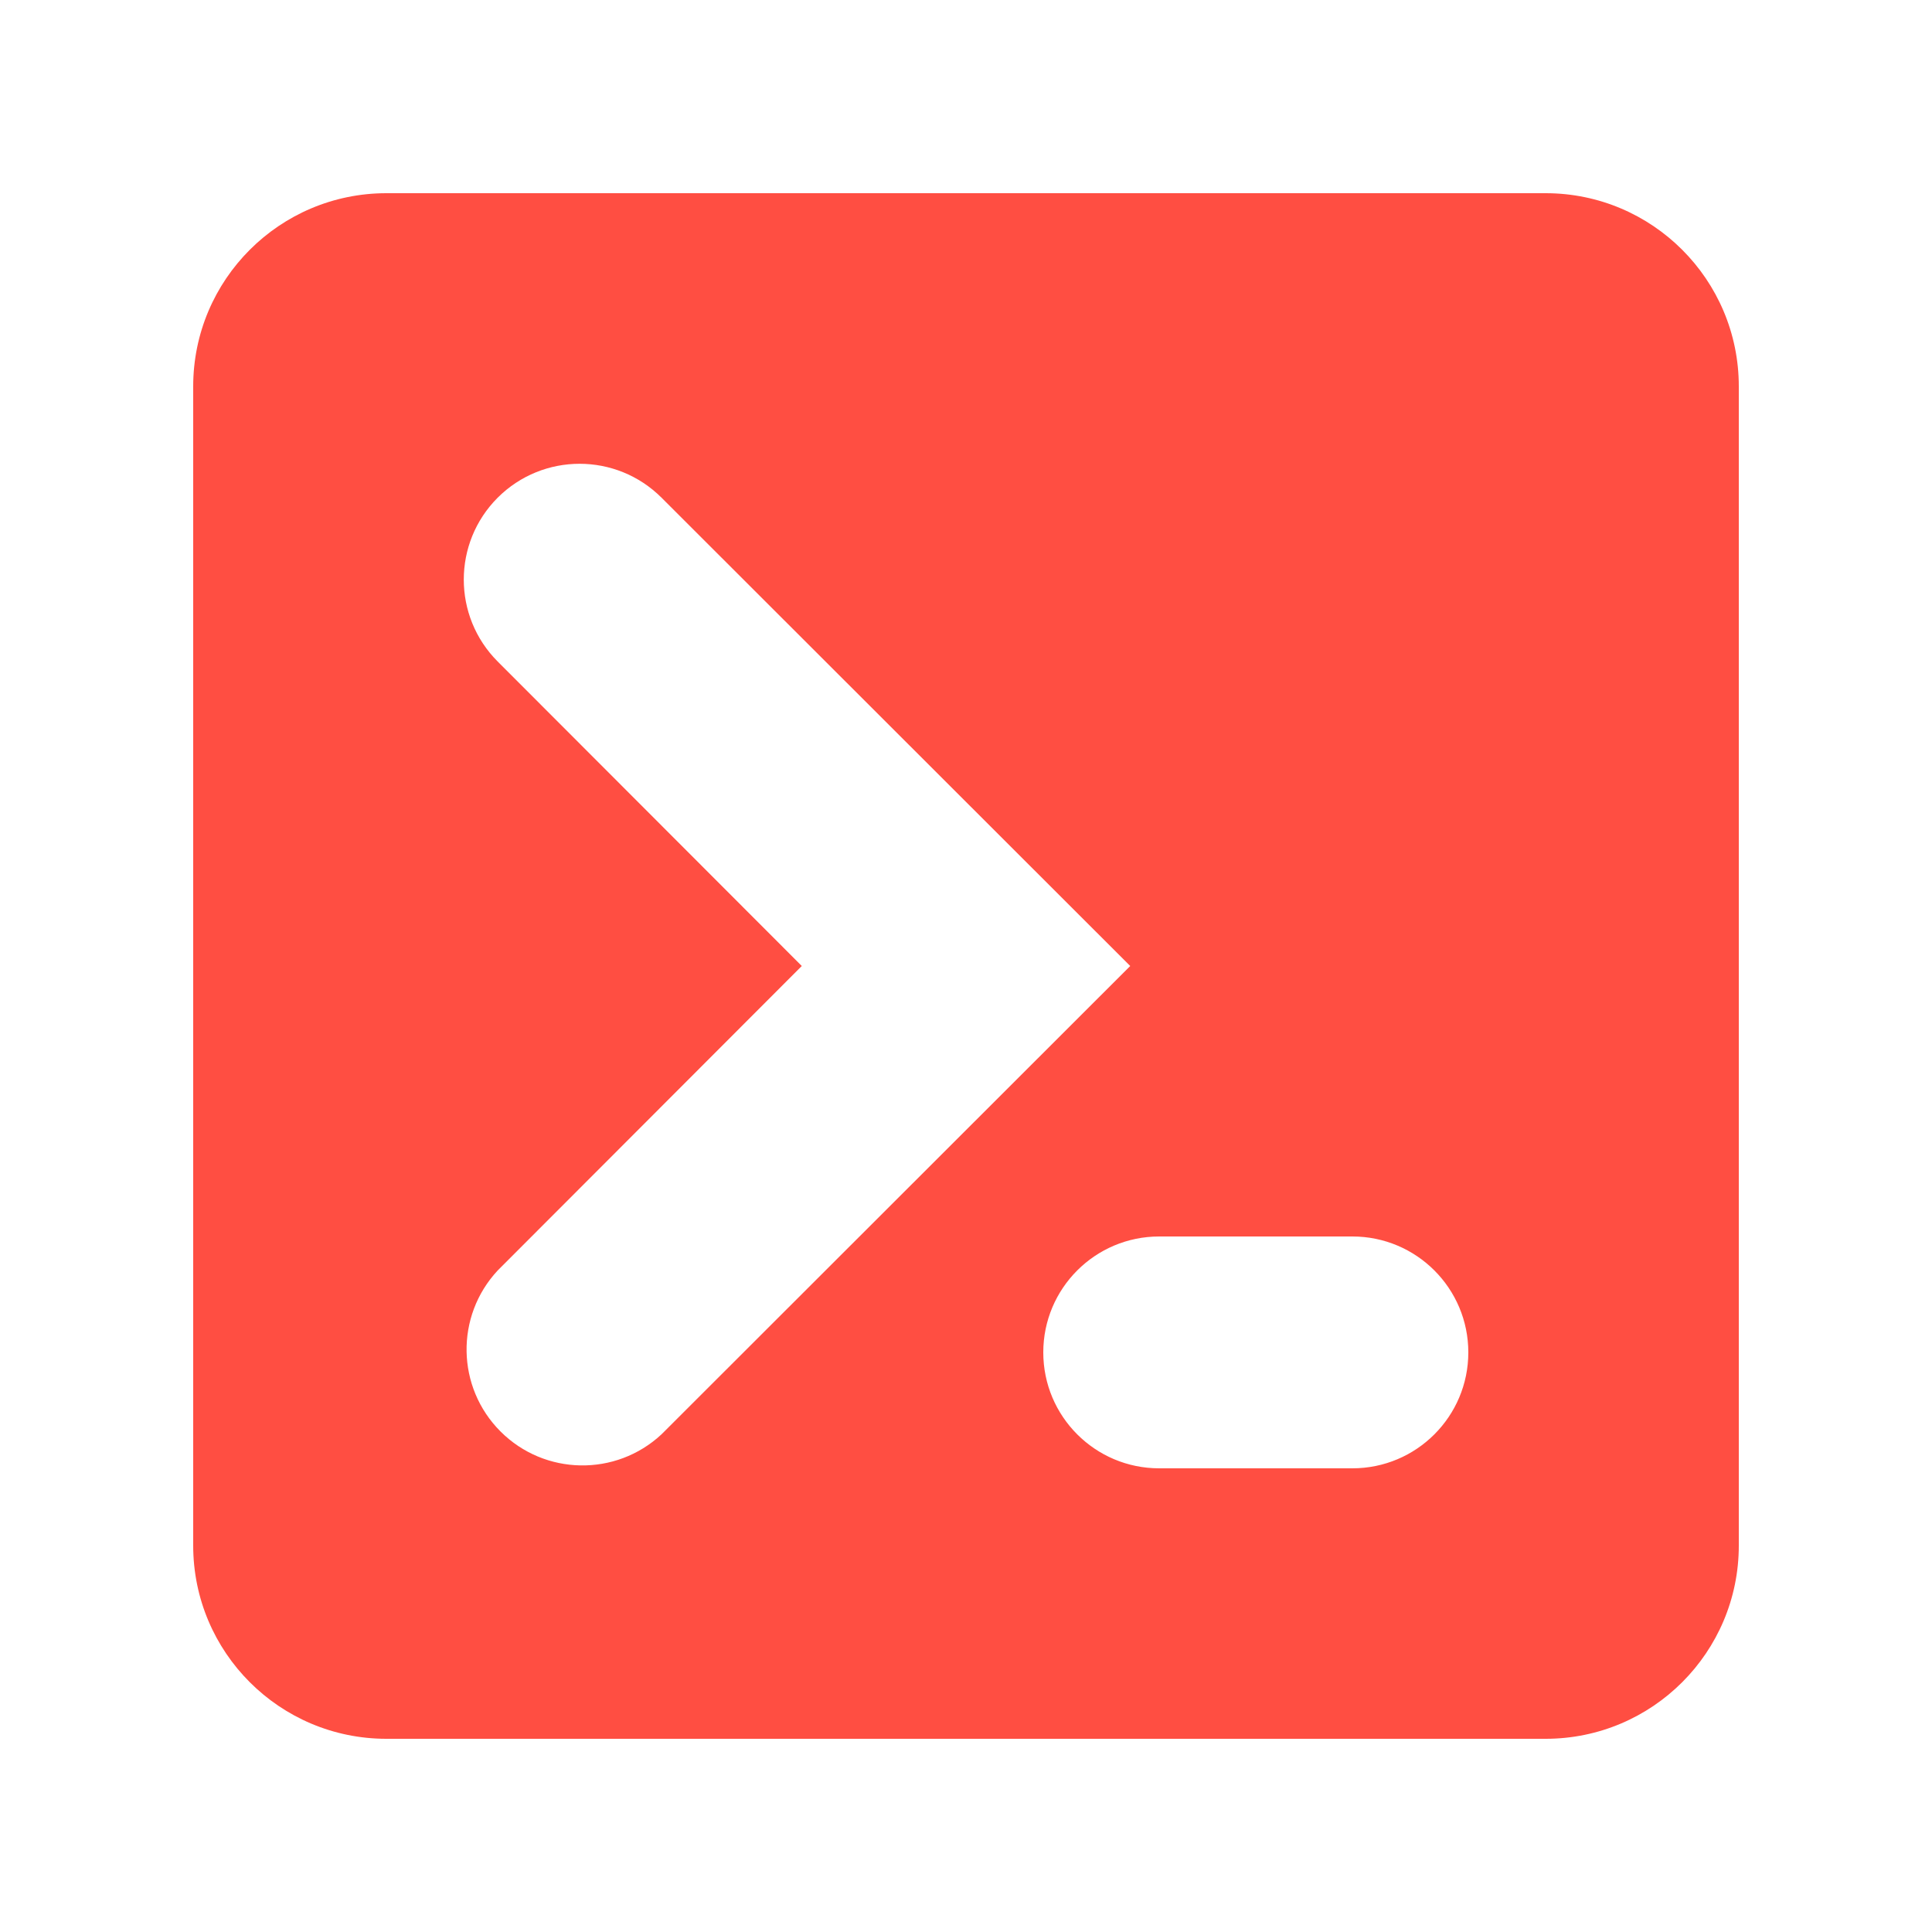
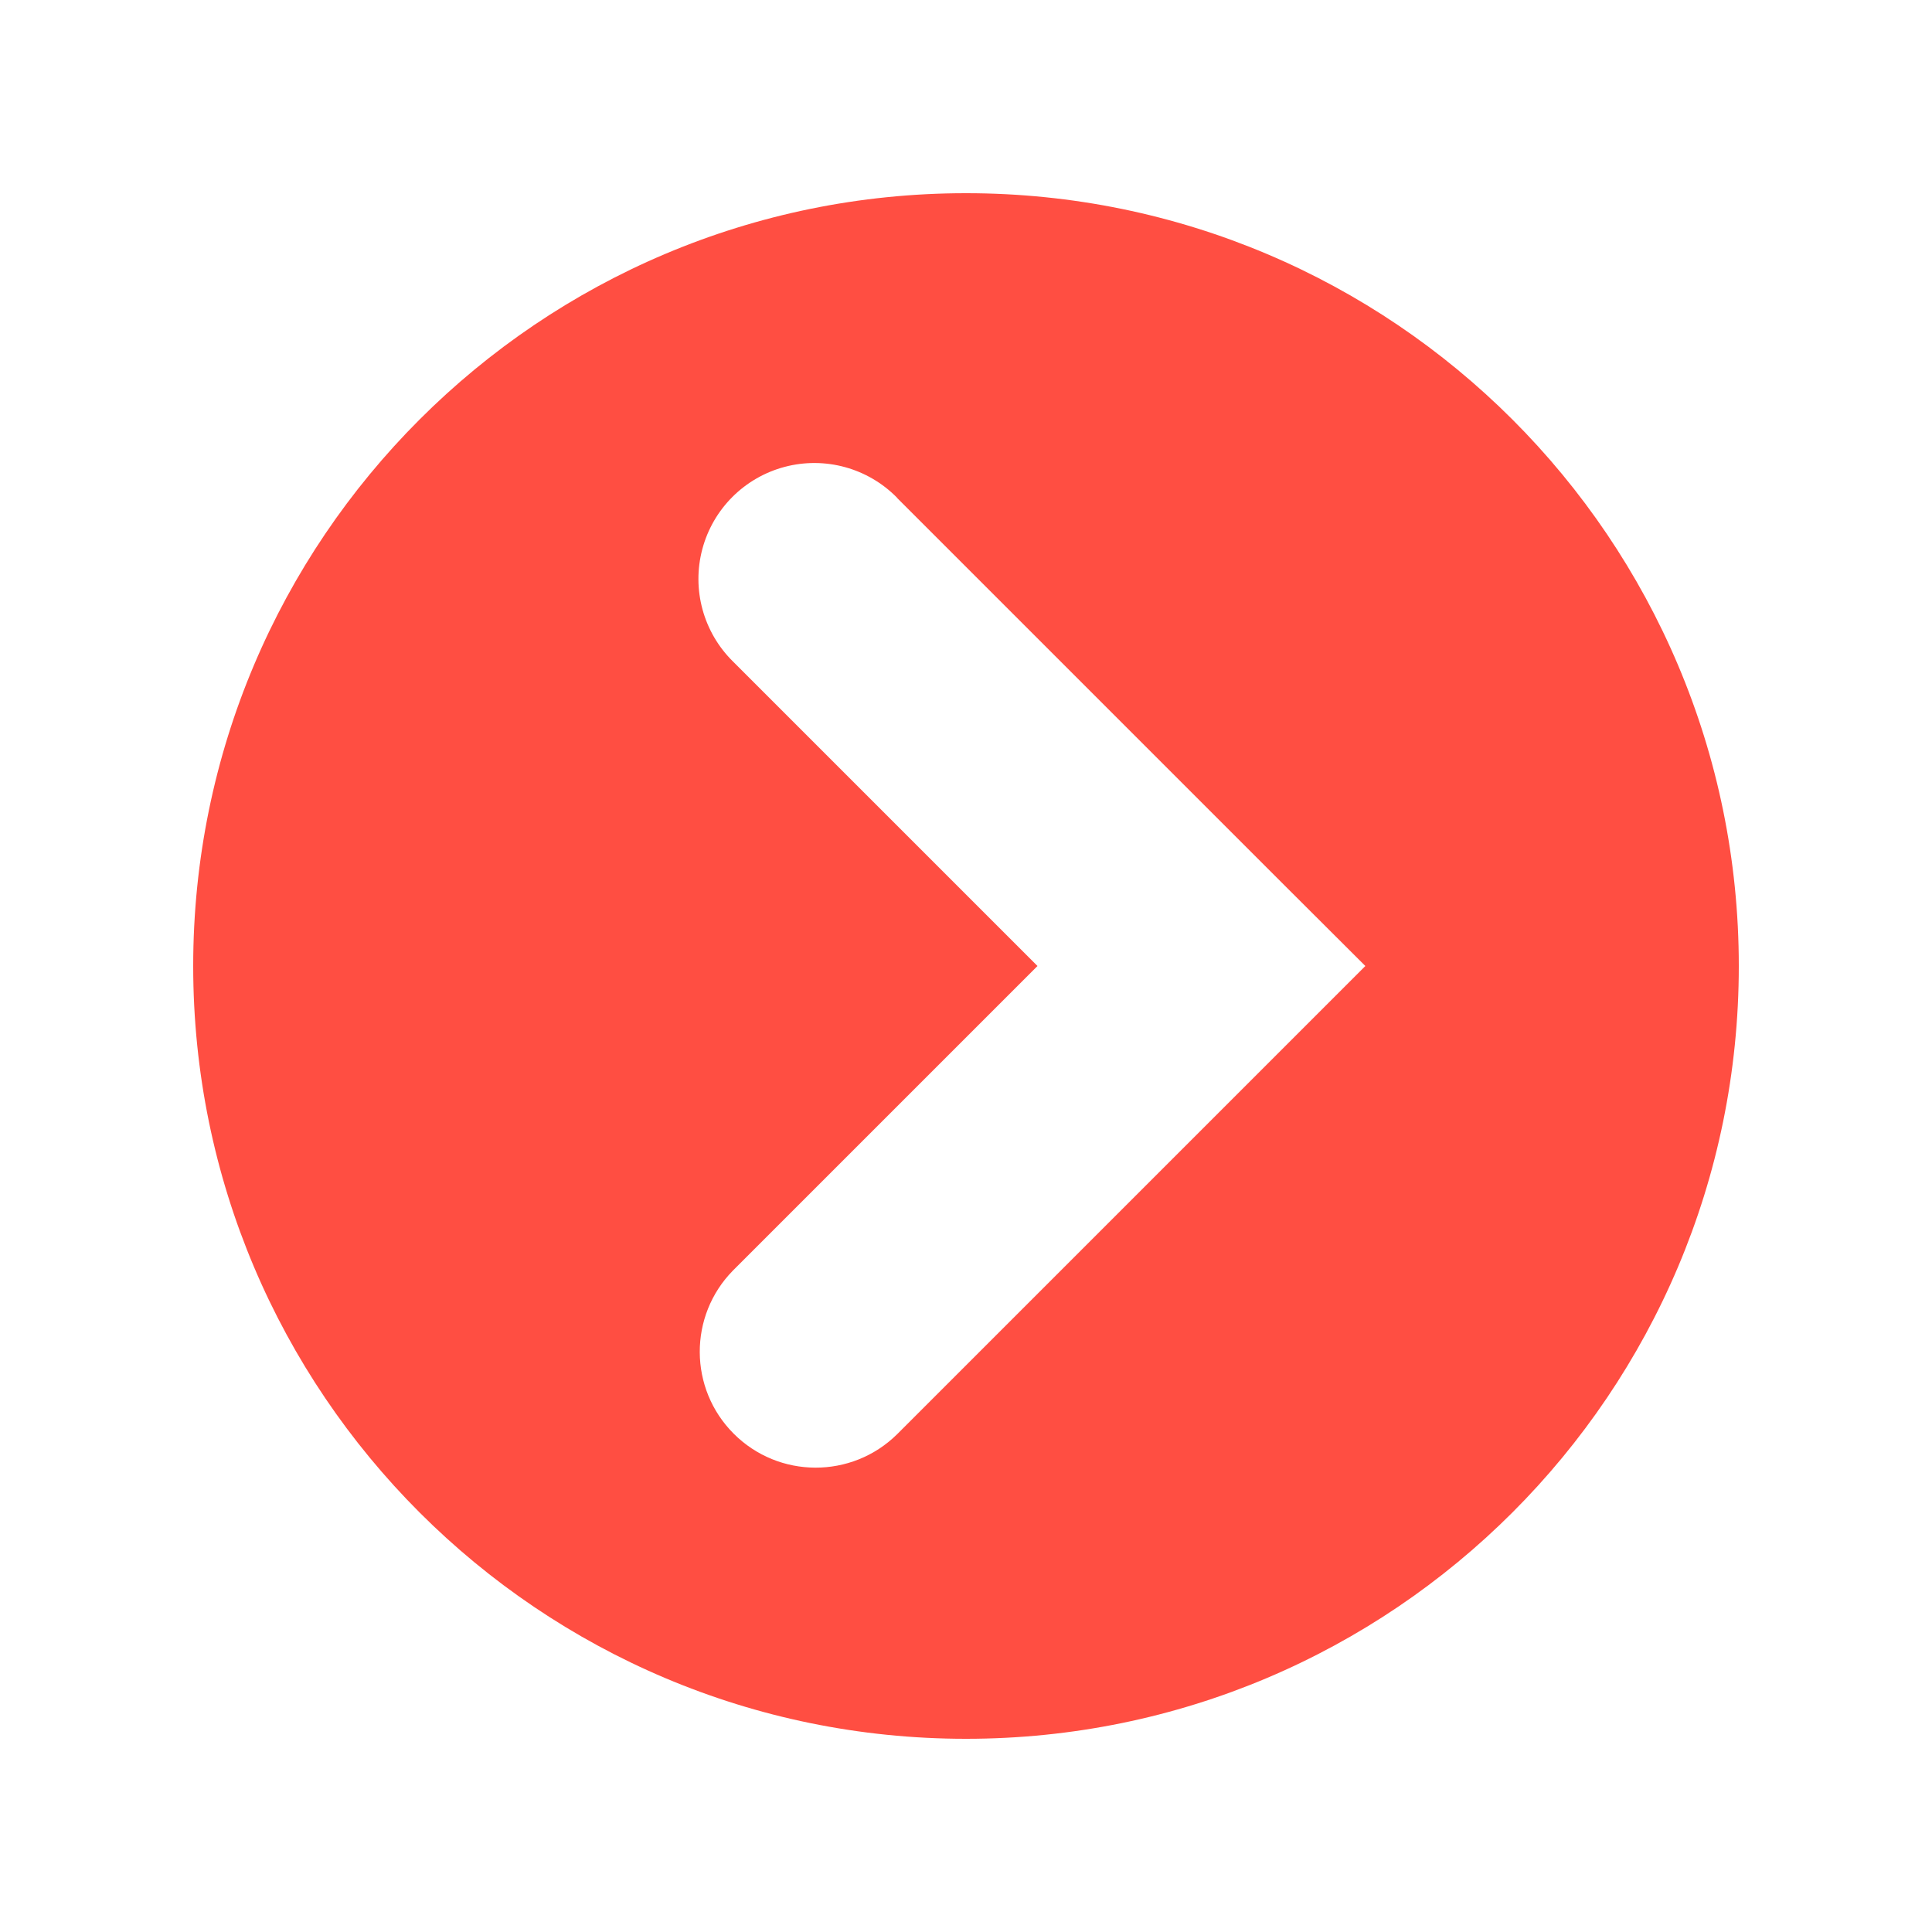
<svg xmlns="http://www.w3.org/2000/svg" width="10" height="10" fill="none">
-   <path fill-rule="evenodd" clip-rule="evenodd" d="M1 2a1 1 0 011-1h6a1 1 0 011 1v6a1 1 0 01-1 1H2a1 1 0 01-1-1V2zm1.576.576a.6.6 0 01.848 0L5.85 5 3.424 7.424a.6.6 0 01-.848-.848L4.15 5 2.576 3.424a.6.6 0 010-.848zM6 6.4a.6.6 0 000 1.2h1a.6.6 0 000-1.2H6z" fill="#FF4E42" />
+   <path fill-rule="evenodd" clip-rule="evenodd" d="M5 9a4 4 0 100-8 4 4 0 000 8zm-.357-6.424a.6.6 0 10-.849.848L5.37 5 3.794 6.576a.6.6 0 00.849.848l2-2L7.067 5l-.425-.424-2-2z" fill="#FF4E42" />
</svg>
